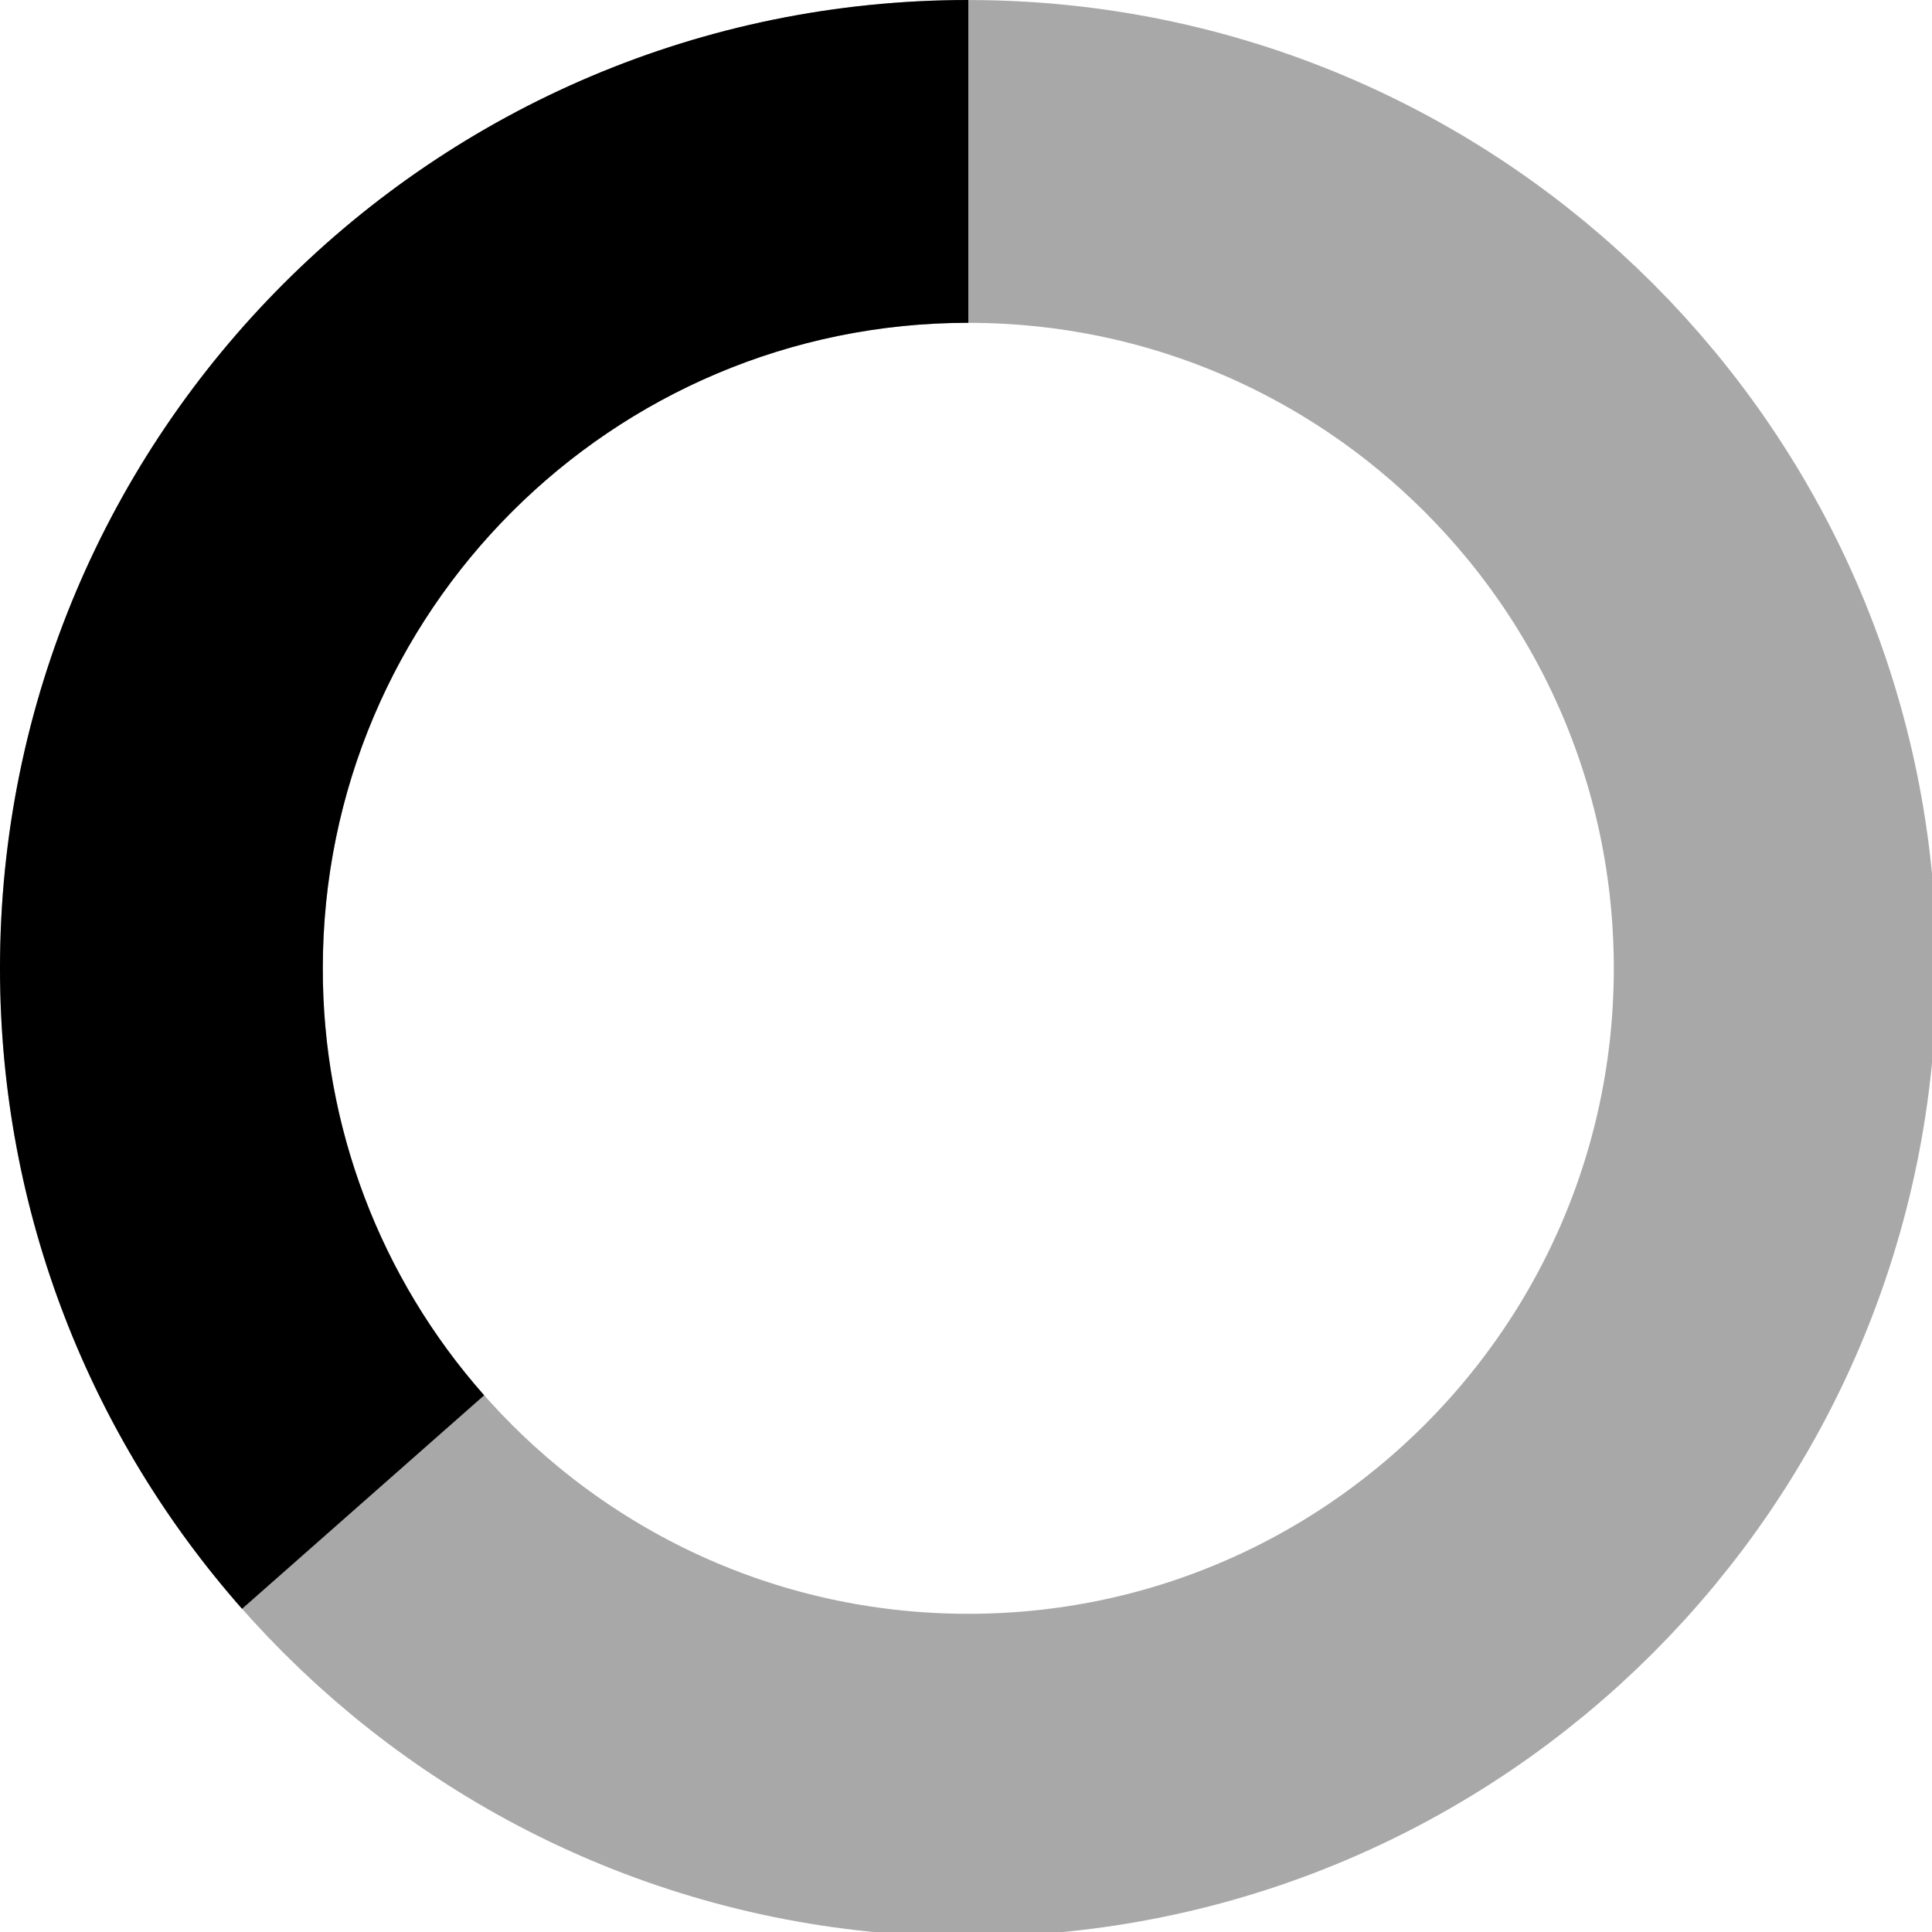
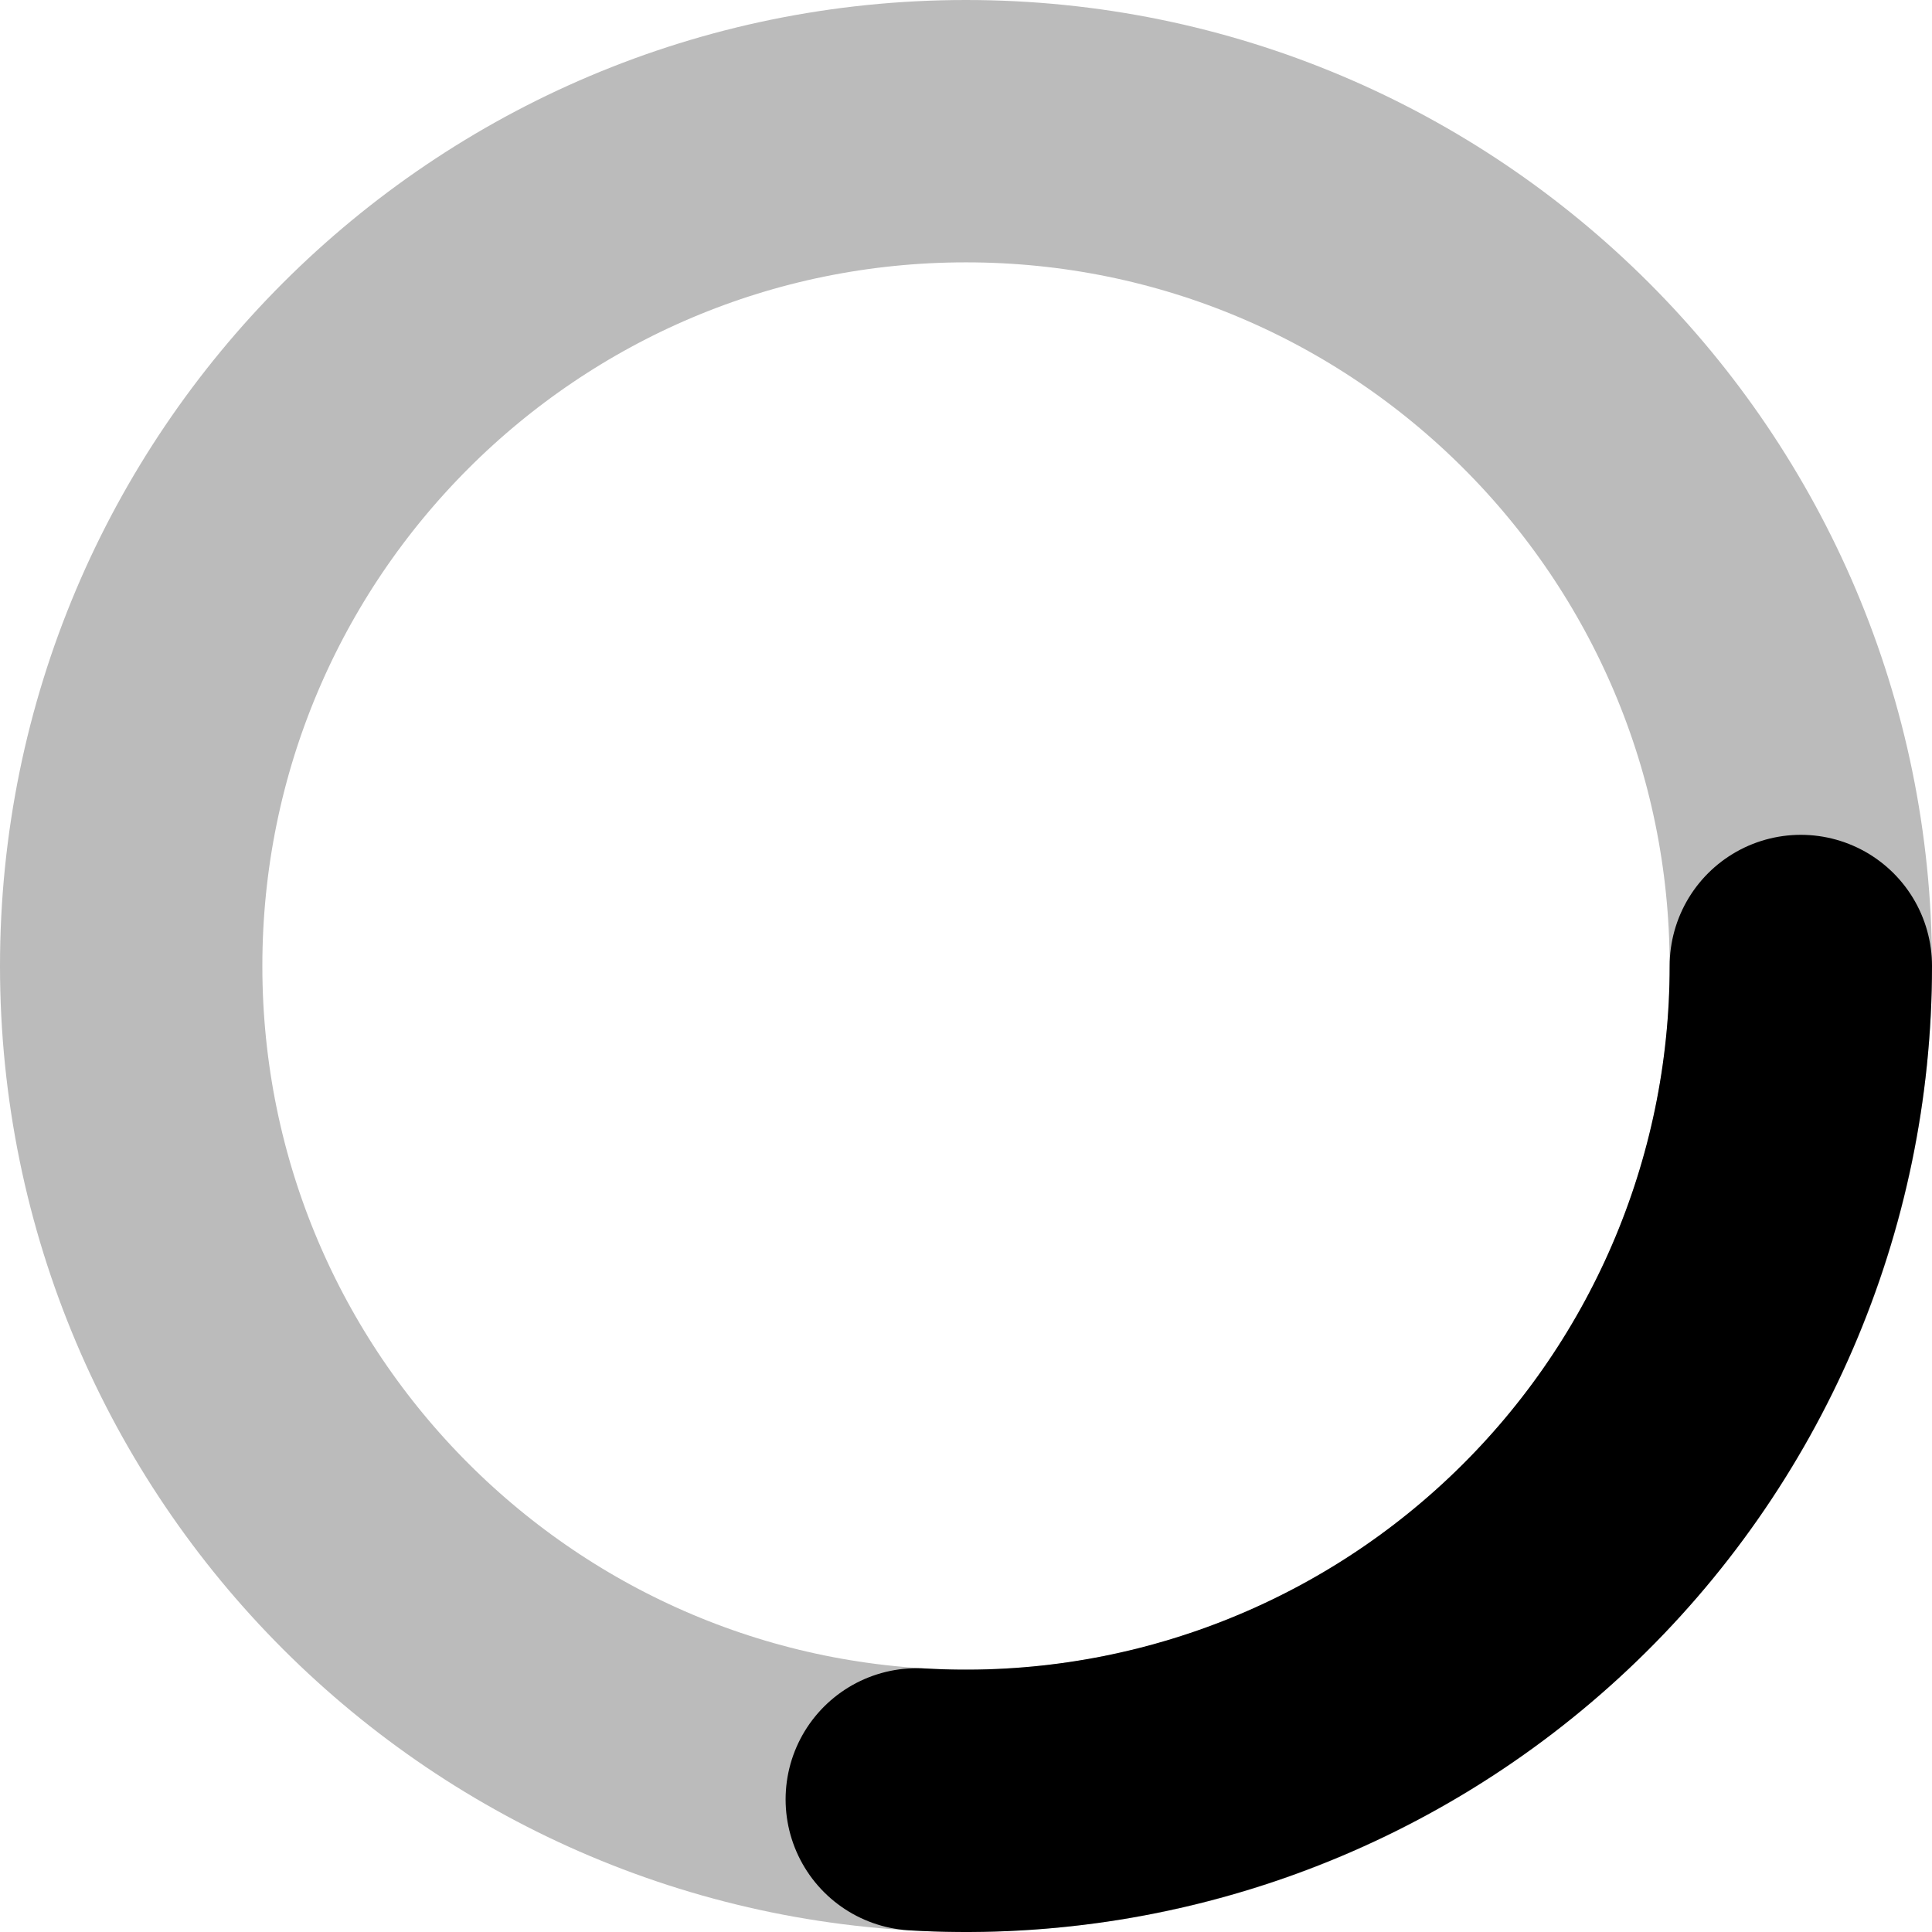
- <svg xmlns="http://www.w3.org/2000/svg" fill="none" viewBox="0 0 25 25" version="1.1" id="svg6">
-   <defs id="defs10" />
-   <circle class="opacity-25" cx="12.53" cy="12.53" r="10.441" id="circle2" style="stroke:#000000;stroke-width:4.177;stroke-opacity:0.34" />
-   <path style="fill:currentColor;stroke-width:1.044" class="opacity-75" d="M 4.177,12.53 A 8.353,8.353 0 0 1 12.53,4.177 V 0 C 5.61,0 0,5.61 0,12.53 Z m 2.088,5.525 A 8.313,8.313 0 0 1 4.177,12.53 H 0 c 0,3.176 1.185,6.081 3.132,8.288 z" id="path4" />
+ <svg xmlns="http://www.w3.org/2000/svg" viewBox="0 0 24.022 24.022" version="1.1" id="svg9" width="24.022" height="24.022">
+   <defs id="defs4">
+     <style id="style2">.cls-1{fill:#000;}</style>
+   </defs>
+   <path style="fill:none;fill-opacity:1;stroke:#000000;stroke-width:3.262;stroke-linecap:round;stroke-linejoin:round;stroke-miterlimit:4;stroke-dasharray:none;stroke-dashoffset:0;stroke-opacity:0.266" id="path821" d="M 22.391,12.011 A 10.38,10.38 0 0 1 12.012,22.391 10.38,10.38 0 0 1 1.631,12.013 10.38,10.38 0 0 1 12.008,1.631 10.38,10.38 0 0 1 22.391,12.007" />
+   <path d="m 22.391,12.011 a 10.38,10.38 0 0 1 -3.26,7.553 10.38,10.38 0 0 1 -7.732,2.809" id="path838" style="fill:none;fill-opacity:1;stroke:#000000;stroke-width:3.262;stroke-linecap:round;stroke-linejoin:round;stroke-miterlimit:4;stroke-dasharray:none;stroke-dashoffset:0;stroke-opacity:1" />
</svg>
